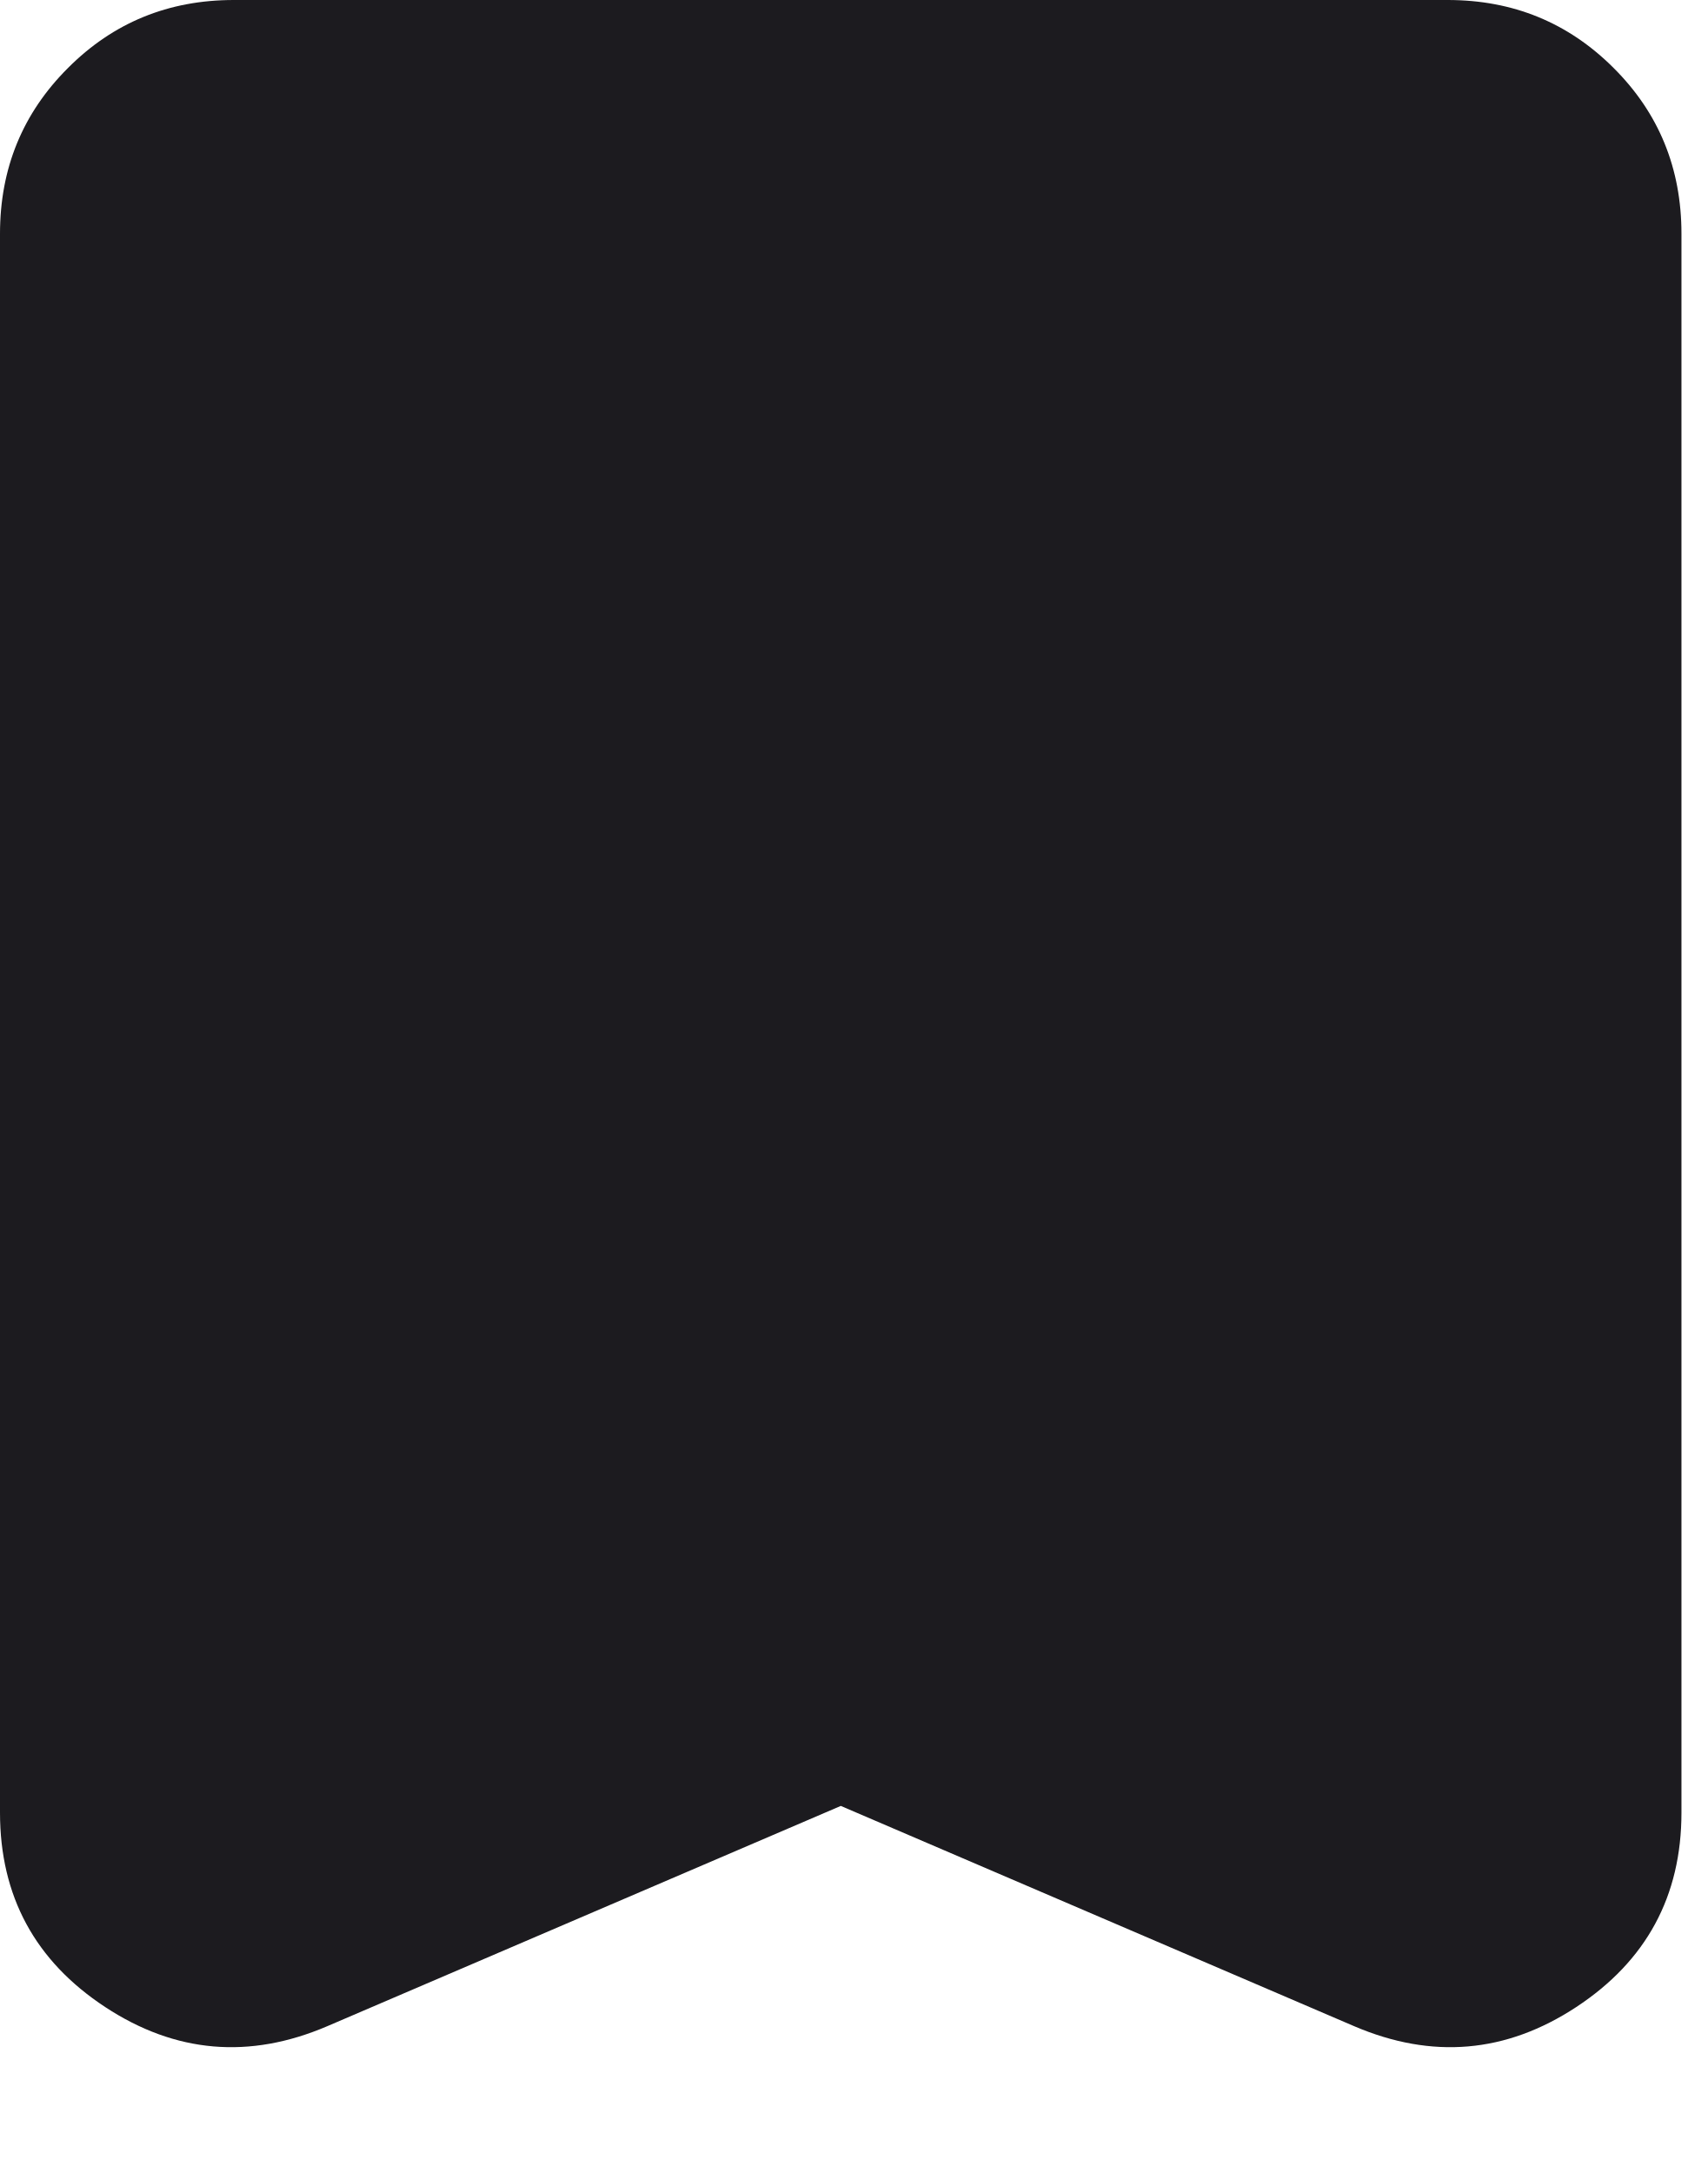
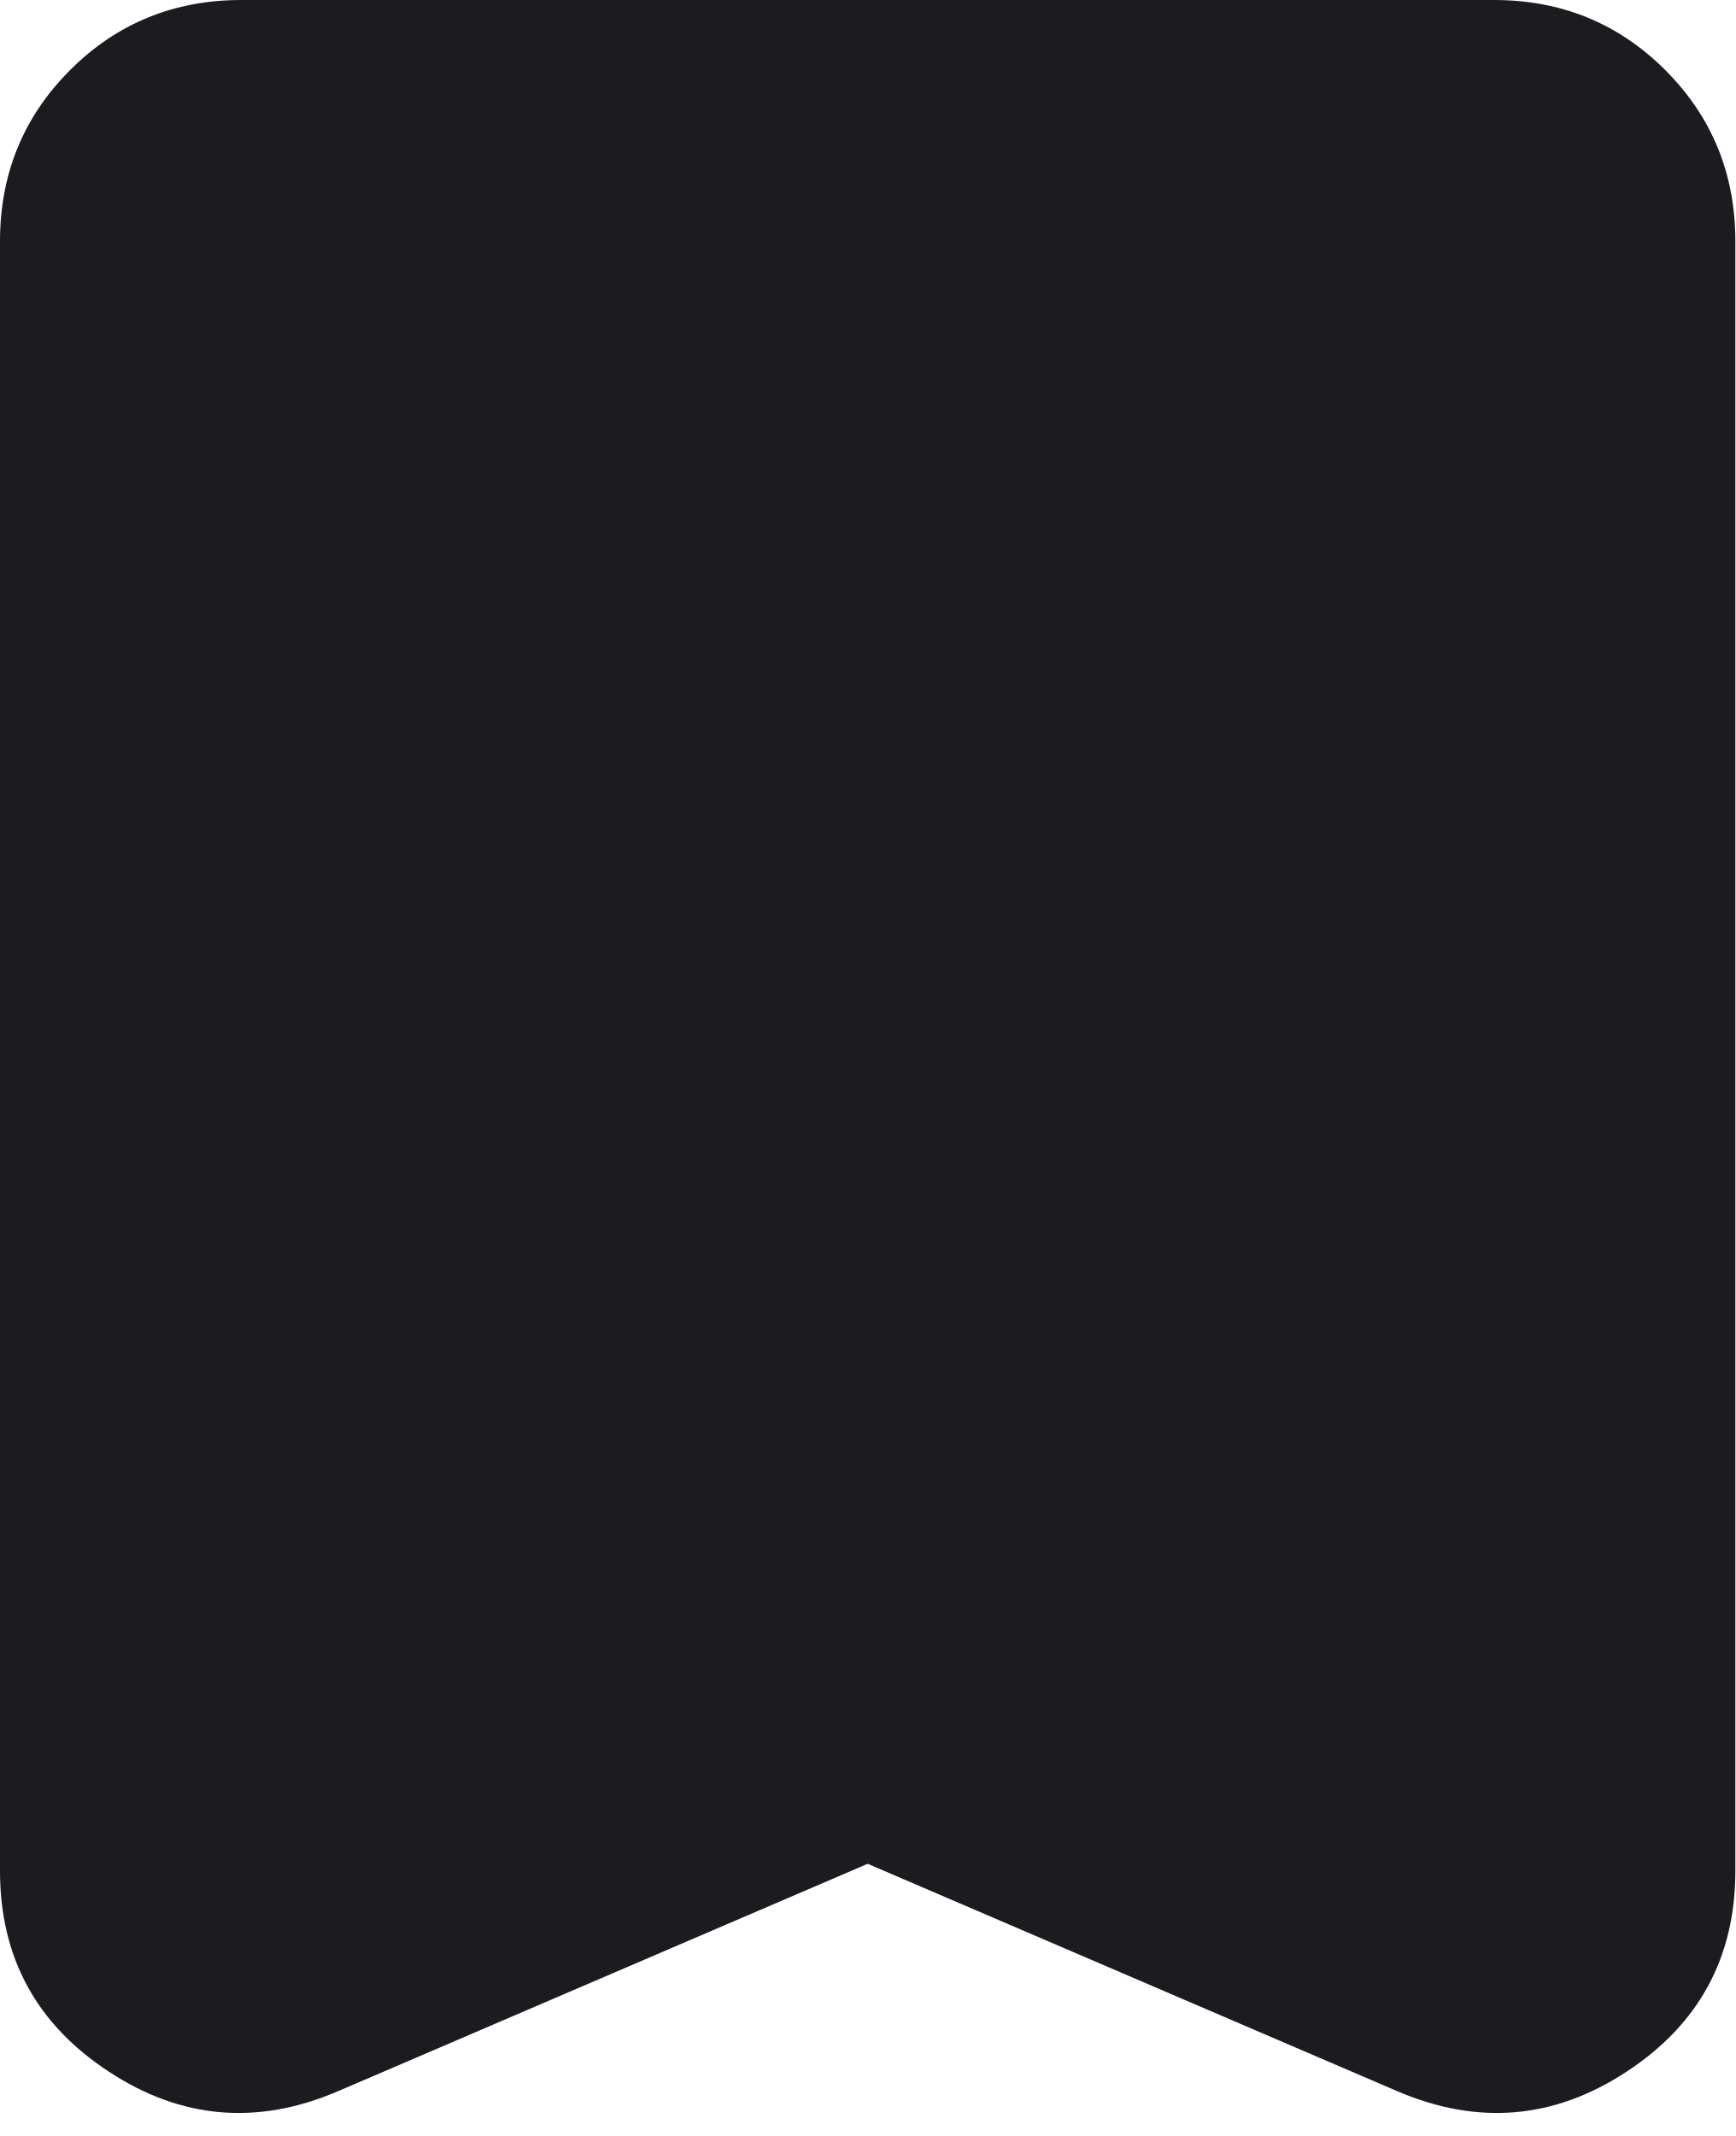
- <svg xmlns="http://www.w3.org/2000/svg" width="11" height="14" viewBox="0 0 11 14" fill="none">
-   <path d="M5.417 11.635L2.109 13.054C1.607 13.269 1.13 13.228 0.678 12.931C0.226 12.634 0 12.216 0 11.678V1.506C0 1.085 0.146 0.729 0.438 0.438C0.729 0.146 1.085 0 1.506 0H9.327C9.748 0 10.104 0.146 10.396 0.438C10.688 0.729 10.833 1.085 10.833 1.506V11.678C10.833 12.216 10.607 12.634 10.155 12.931C9.703 13.228 9.226 13.269 8.724 13.054L5.417 11.635Z" fill="#1C1B1F" />
+ <svg xmlns="http://www.w3.org/2000/svg" width="13" height="16" viewBox="0 0 13 16" fill="none">
+   <path d="M6.5 13.961L2.531 15.665C1.928 15.923 1.356 15.874 0.814 15.517C0.271 15.161 0 14.66 0 14.014V1.808C0 1.303 0.175 0.875 0.525 0.525C0.875 0.175 1.303 0 1.808 0H11.192C11.697 0 12.125 0.175 12.475 0.525C12.825 0.875 13 1.303 13 1.808V14.014C13 14.66 12.729 15.161 12.187 15.517C11.644 15.874 11.072 15.923 10.469 15.665L6.5 13.961Z" fill="#1C1B1F" />
</svg>
